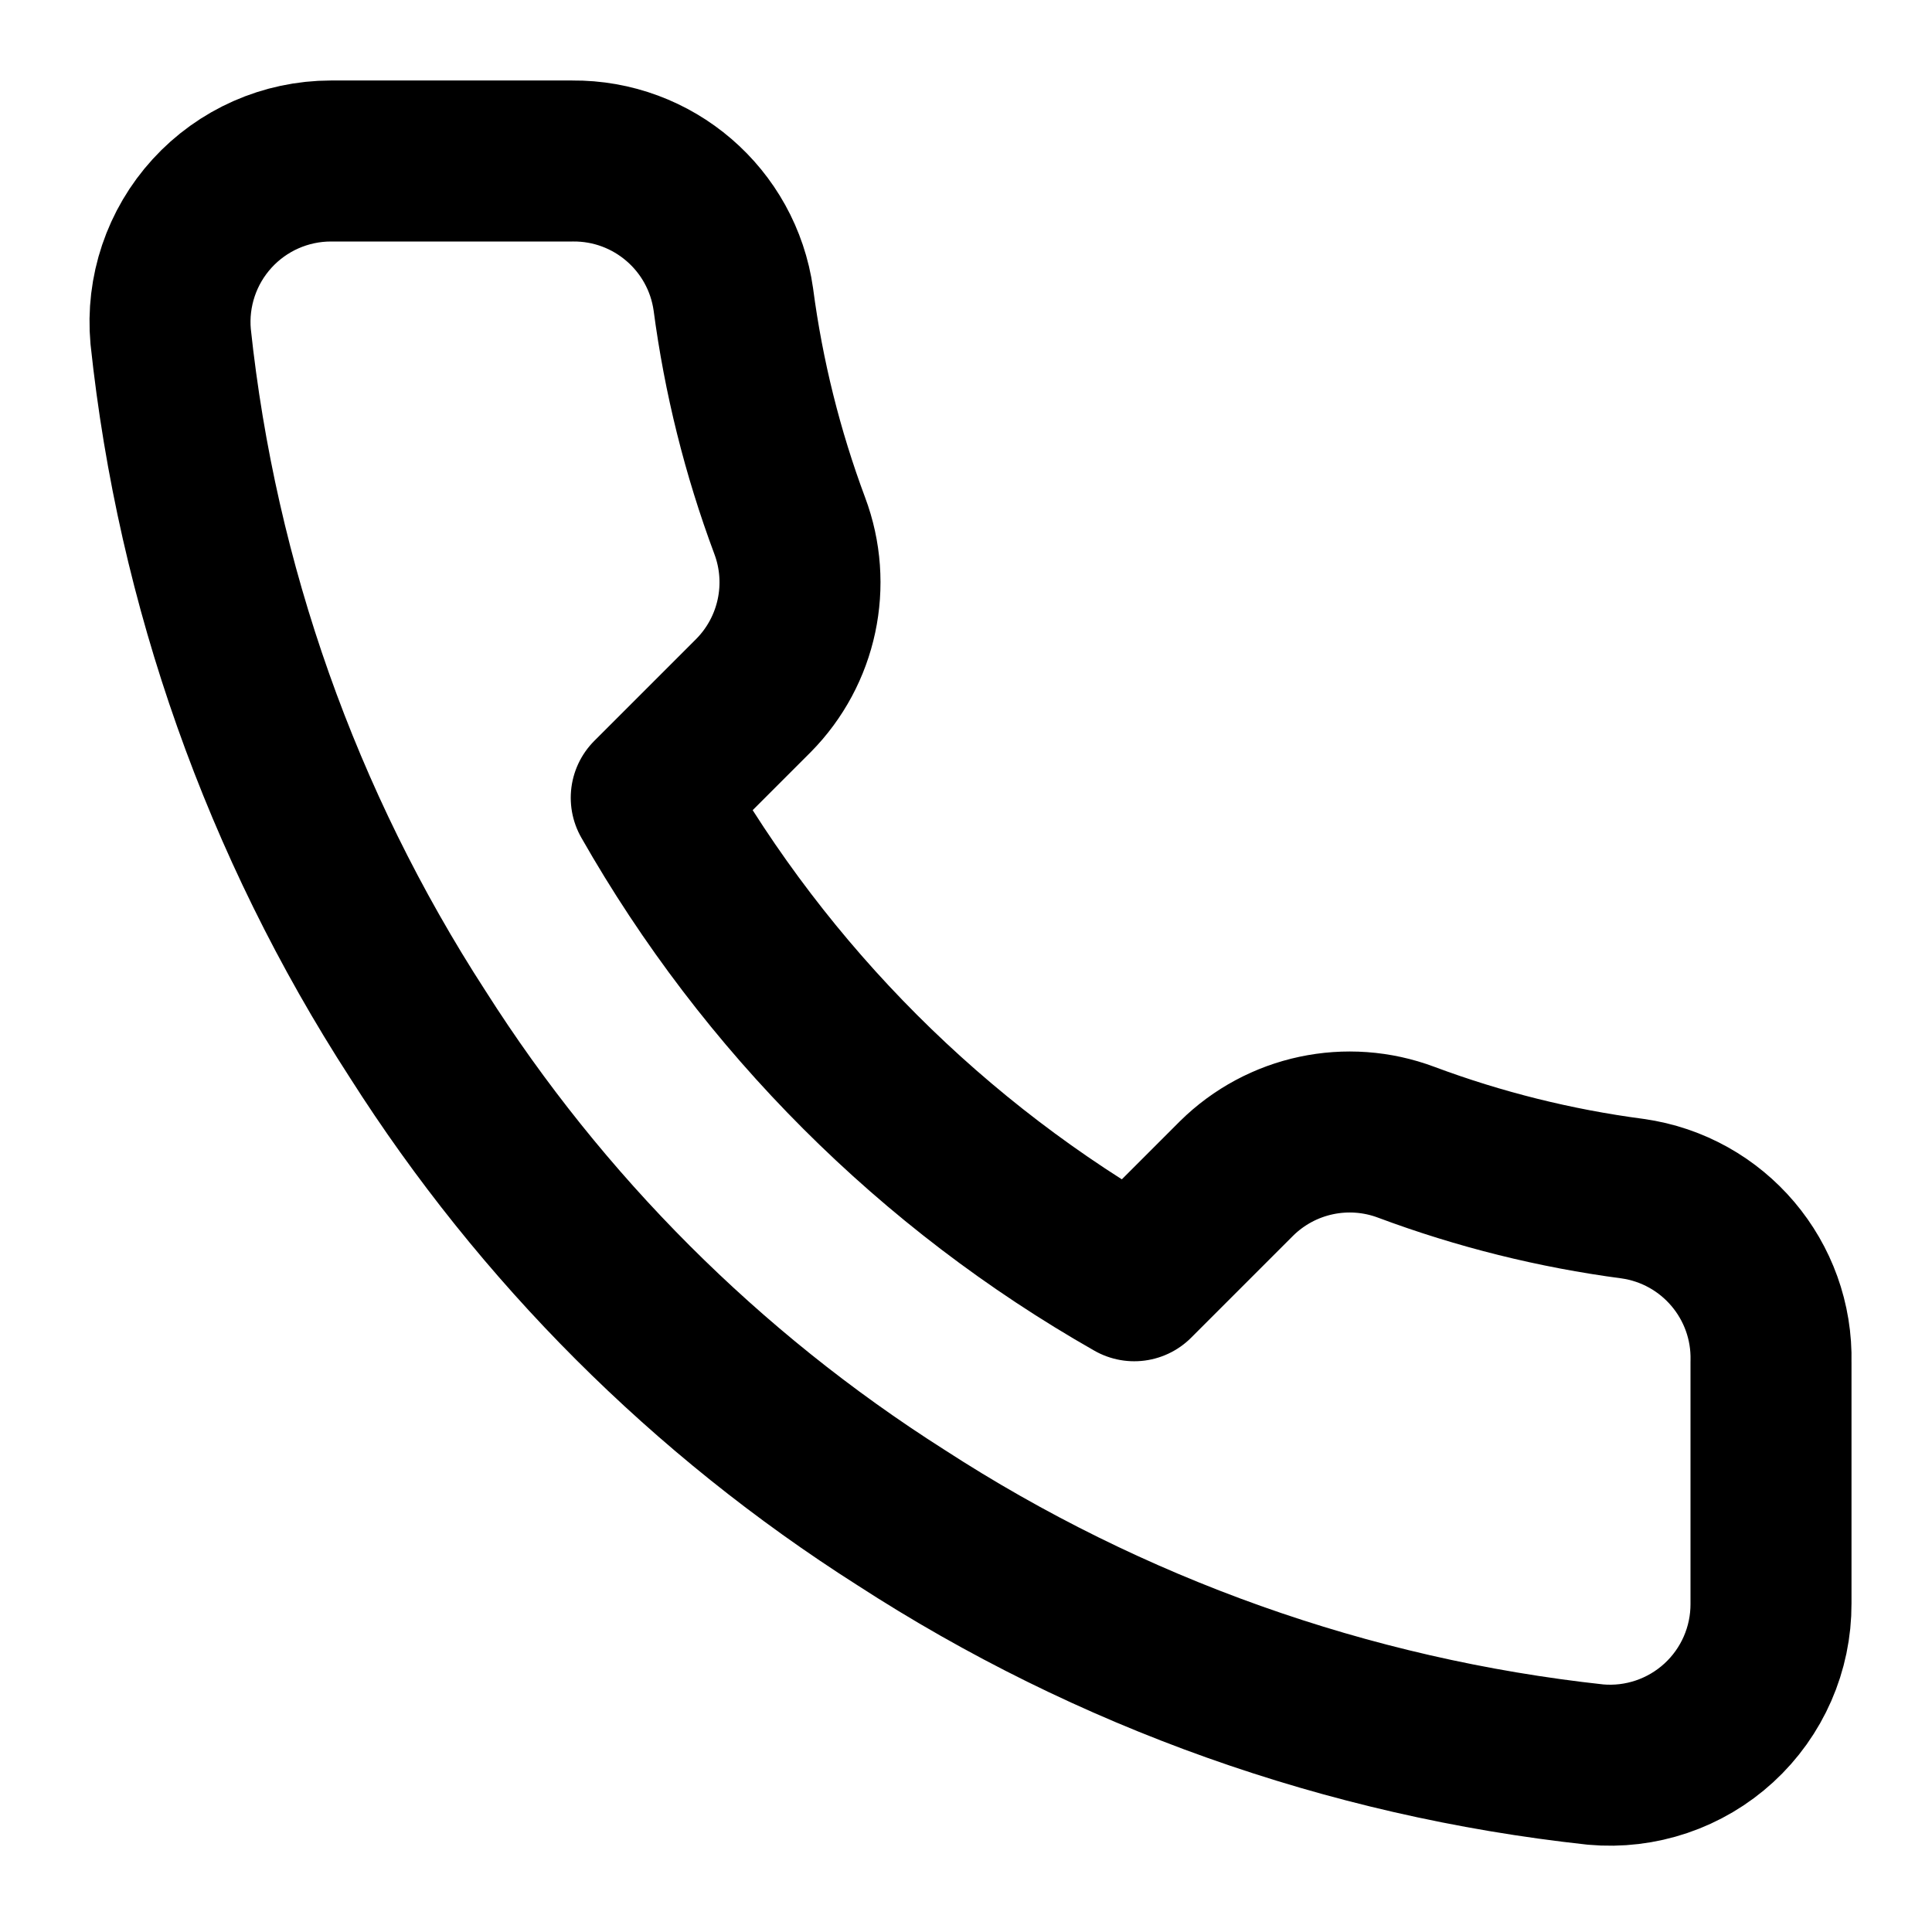
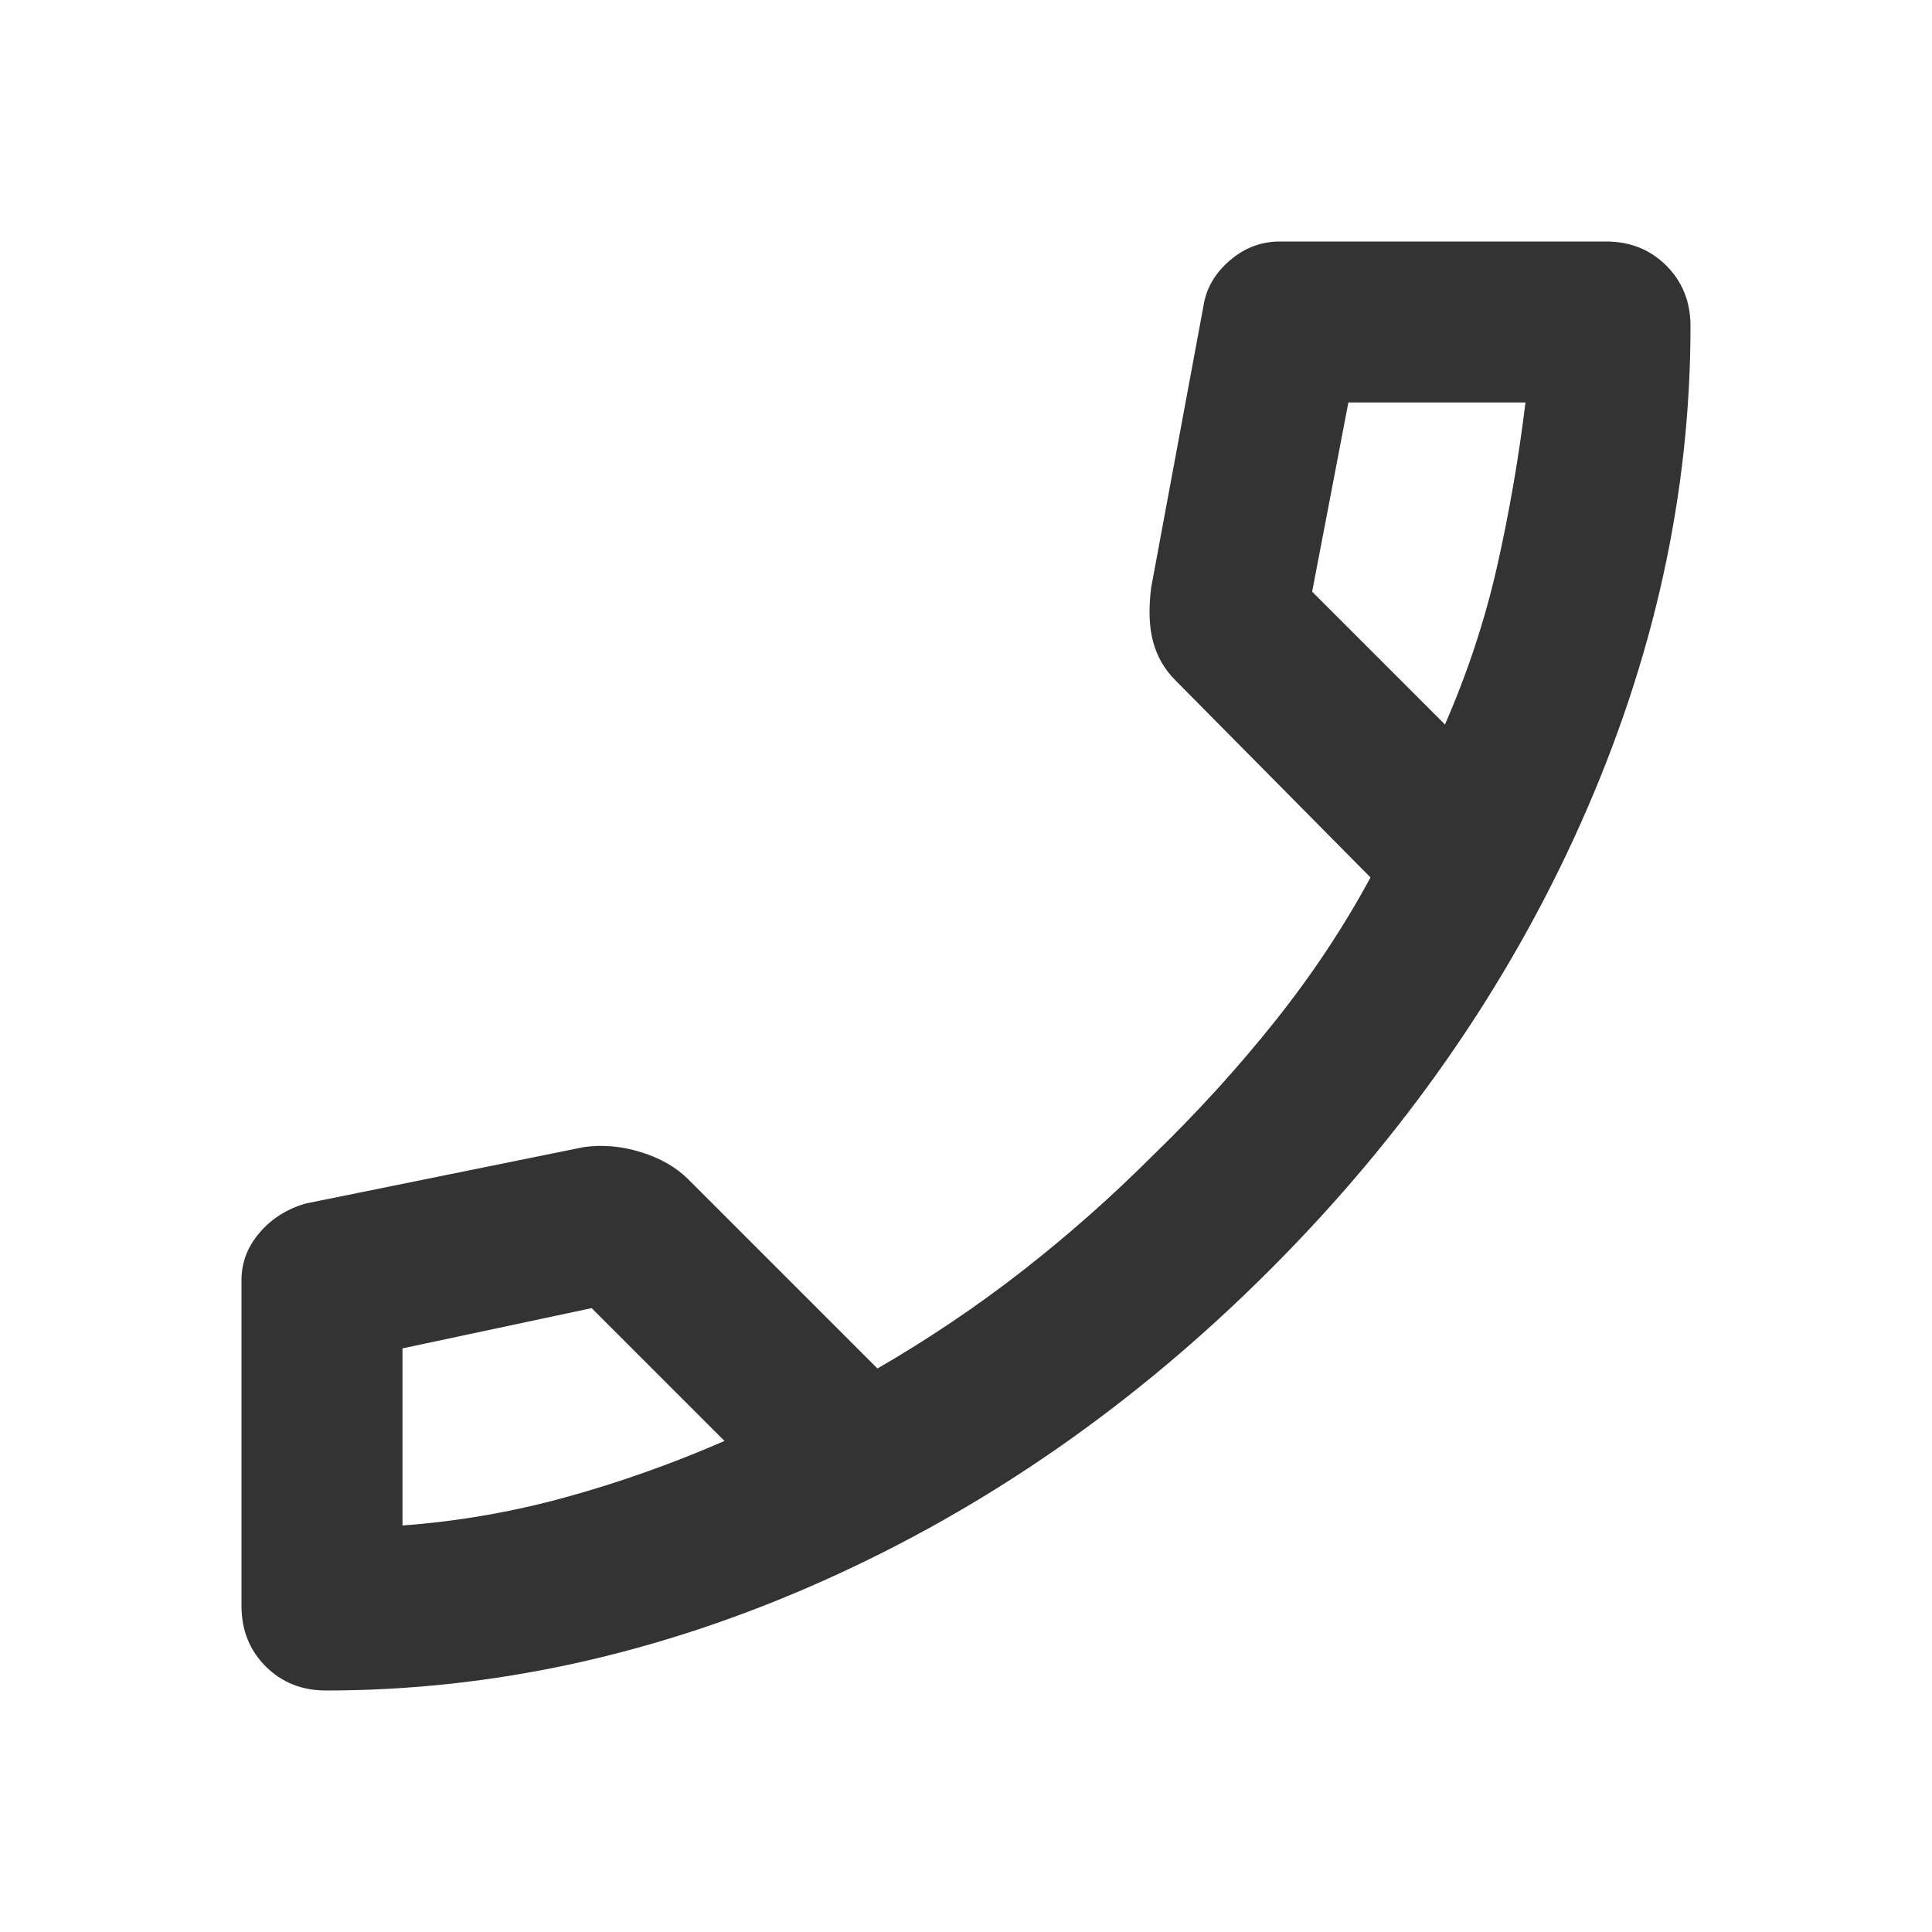
- <svg xmlns="http://www.w3.org/2000/svg" width="24" height="24" viewBox="0 0 24 24" fill="none" stroke="currentColor" stroke-width="2" stroke-linecap="round" stroke-linejoin="round" class="feather feather-phone">
-   <path d="M22 16.92v3a2 2 0 0 1-2.18 2 19.79 19.79 0 0 1-8.63-3.07 19.5 19.5 0 0 1-6-6 19.79 19.79 0 0 1-3.07-8.67A2 2 0 0 1 4.11 2h3a2 2 0 0 1 2 1.72 12.84 12.84 0 0 0 .7 2.81 2 2 0 0 1-.45 2.11L8.09 9.91a16 16 0 0 0 6 6l1.27-1.27a2 2 0 0 1 2.11-.45 12.84 12.84 0 0 0 2.81.7A2 2 0 0 1 22 16.92z" />
+ <svg xmlns="http://www.w3.org/2000/svg" height="24px" viewBox="0 -960 960 960" width="24px" fill="#333333">
+   <path d="M162-120q-18 0-30-12t-12-30v-162q0-13 9-23.5t23-14.5l138-28q14-2 28.5 2.5T342-374l94 94q38-22 72-48.5t65-57.5q33-32 60.5-66.5T681-524l-97-98q-8-8-11-19t-1-27l26-140q2-13 13-22.5t25-9.5h162q18 0 30 12t12 30q0 125-54.5 247T631-329Q531-229 409-174.5T162-120Zm556-480q17-39 26-79t14-81h-88l-18 94 66 66ZM360-244l-66-66-94 20v88q41-3 81-14t79-28Zm358-356ZM360-244Z" />
</svg>
